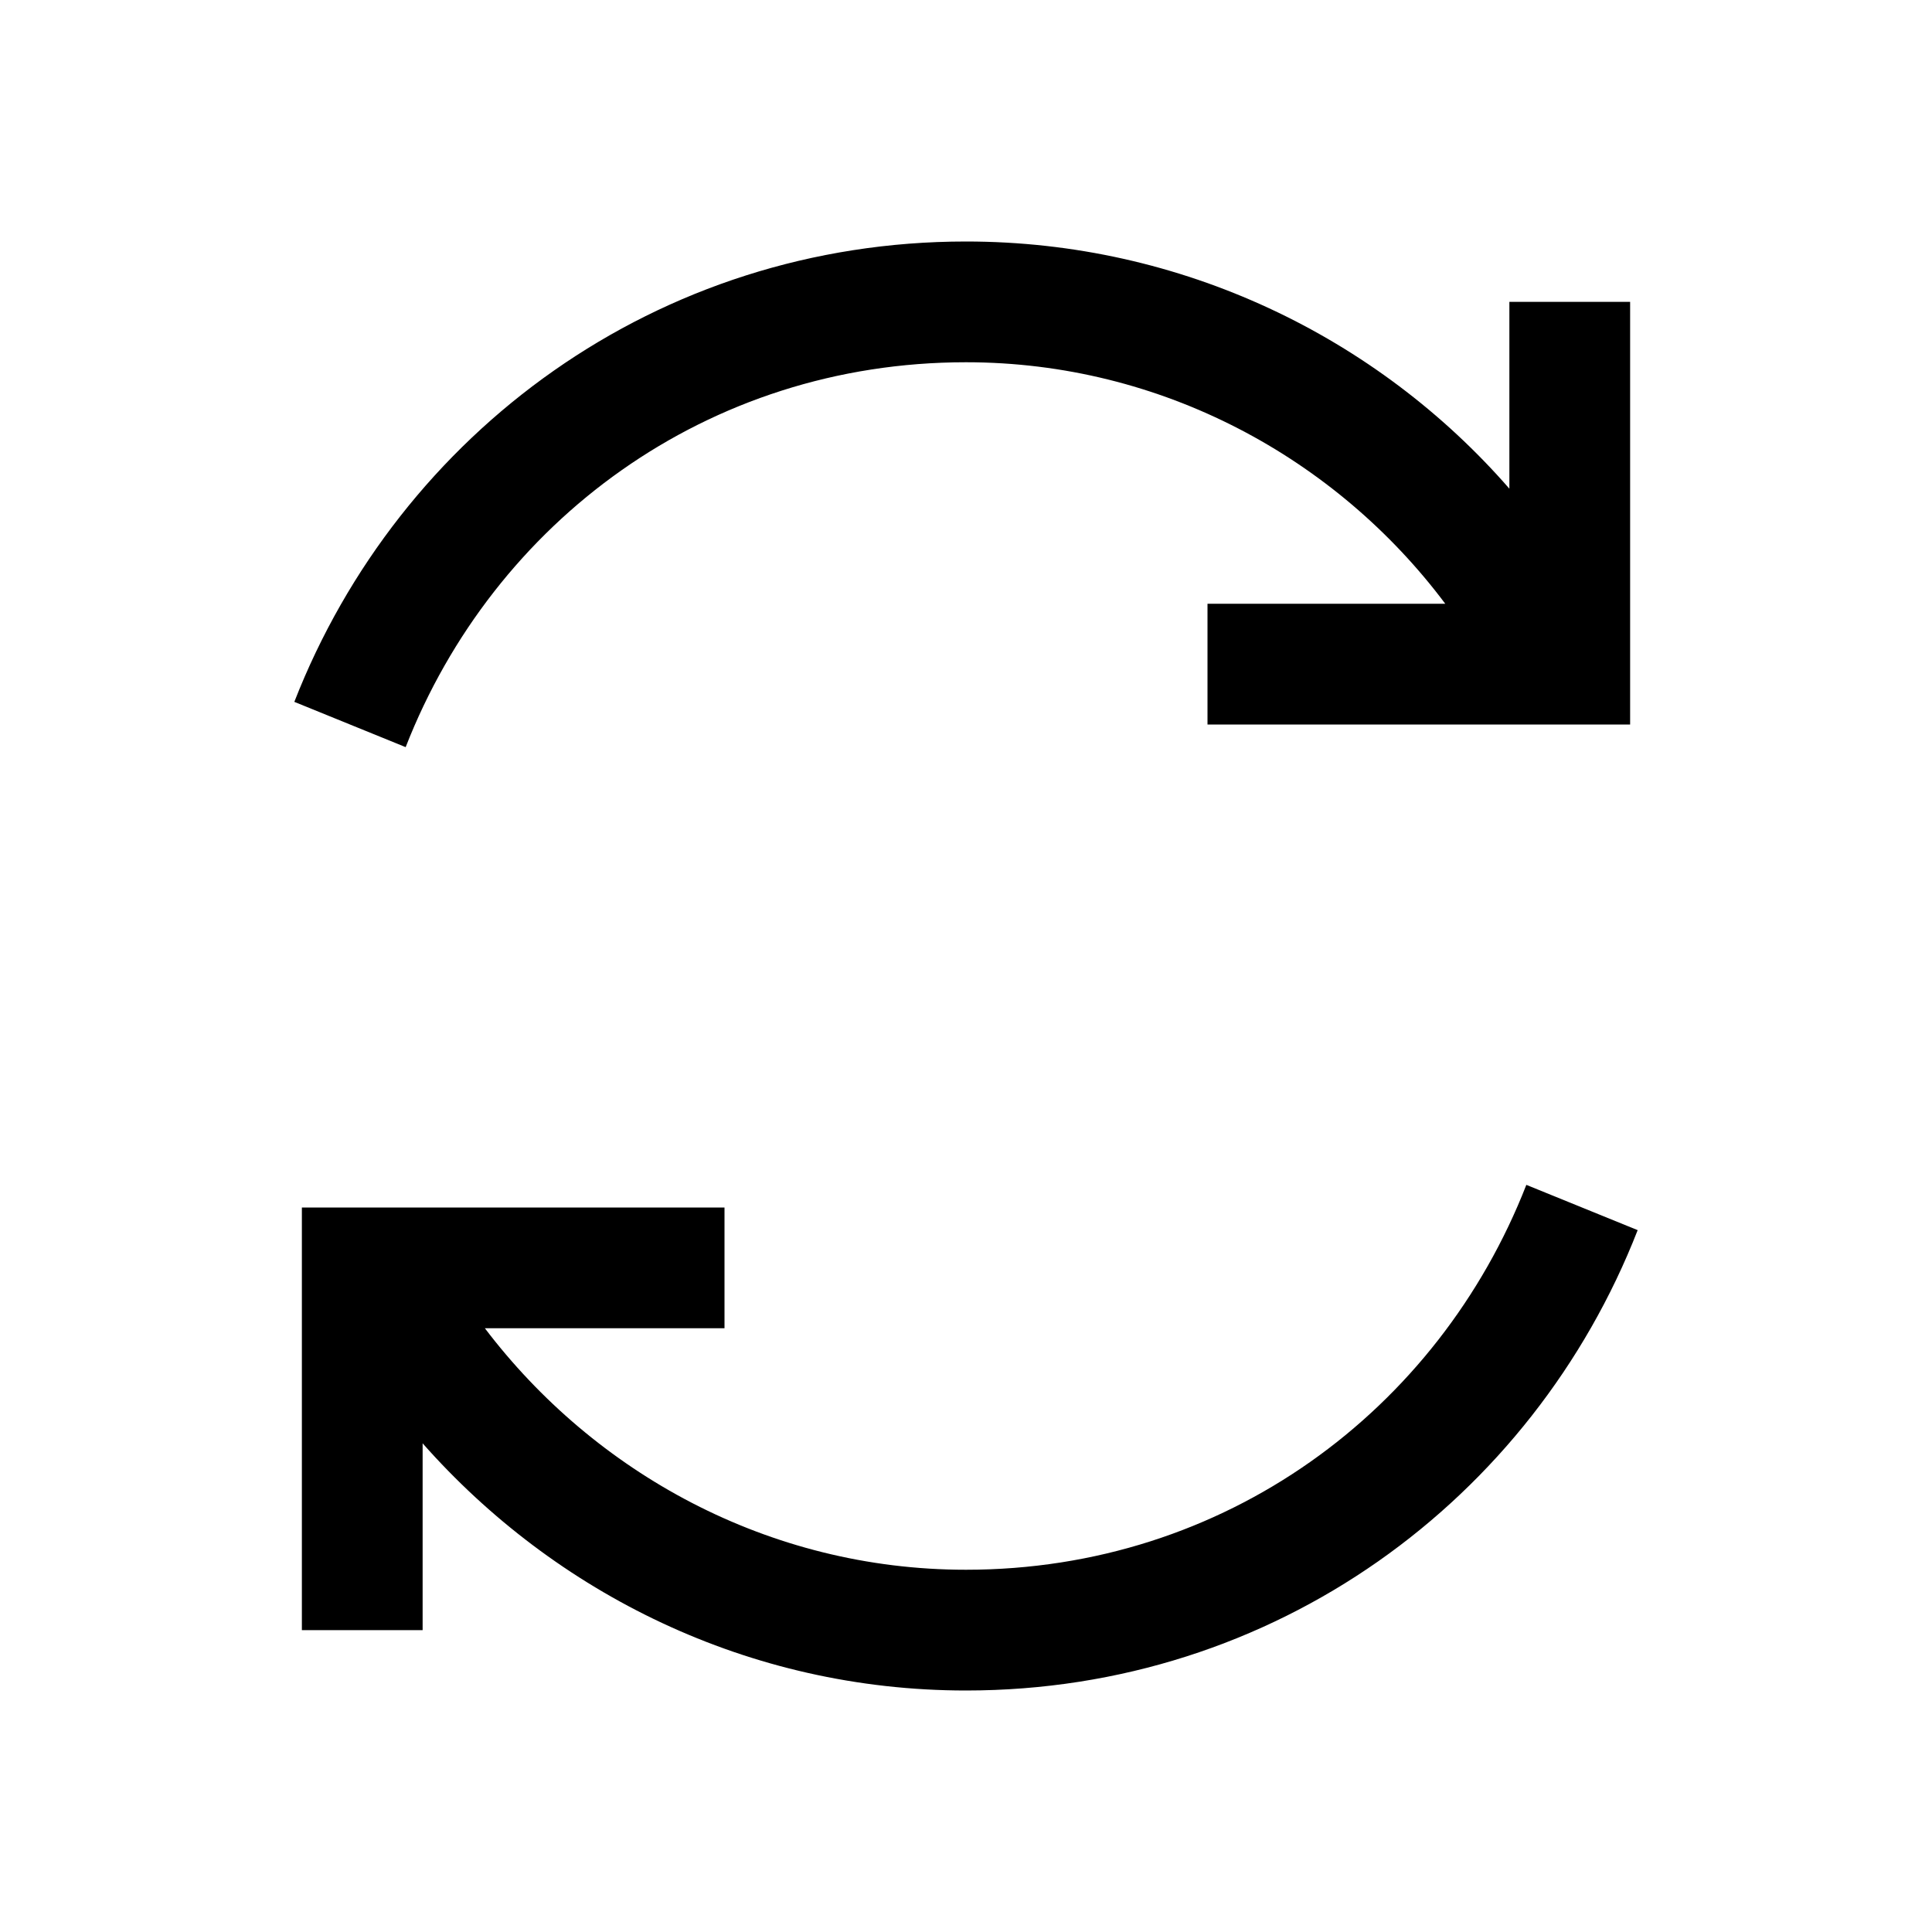
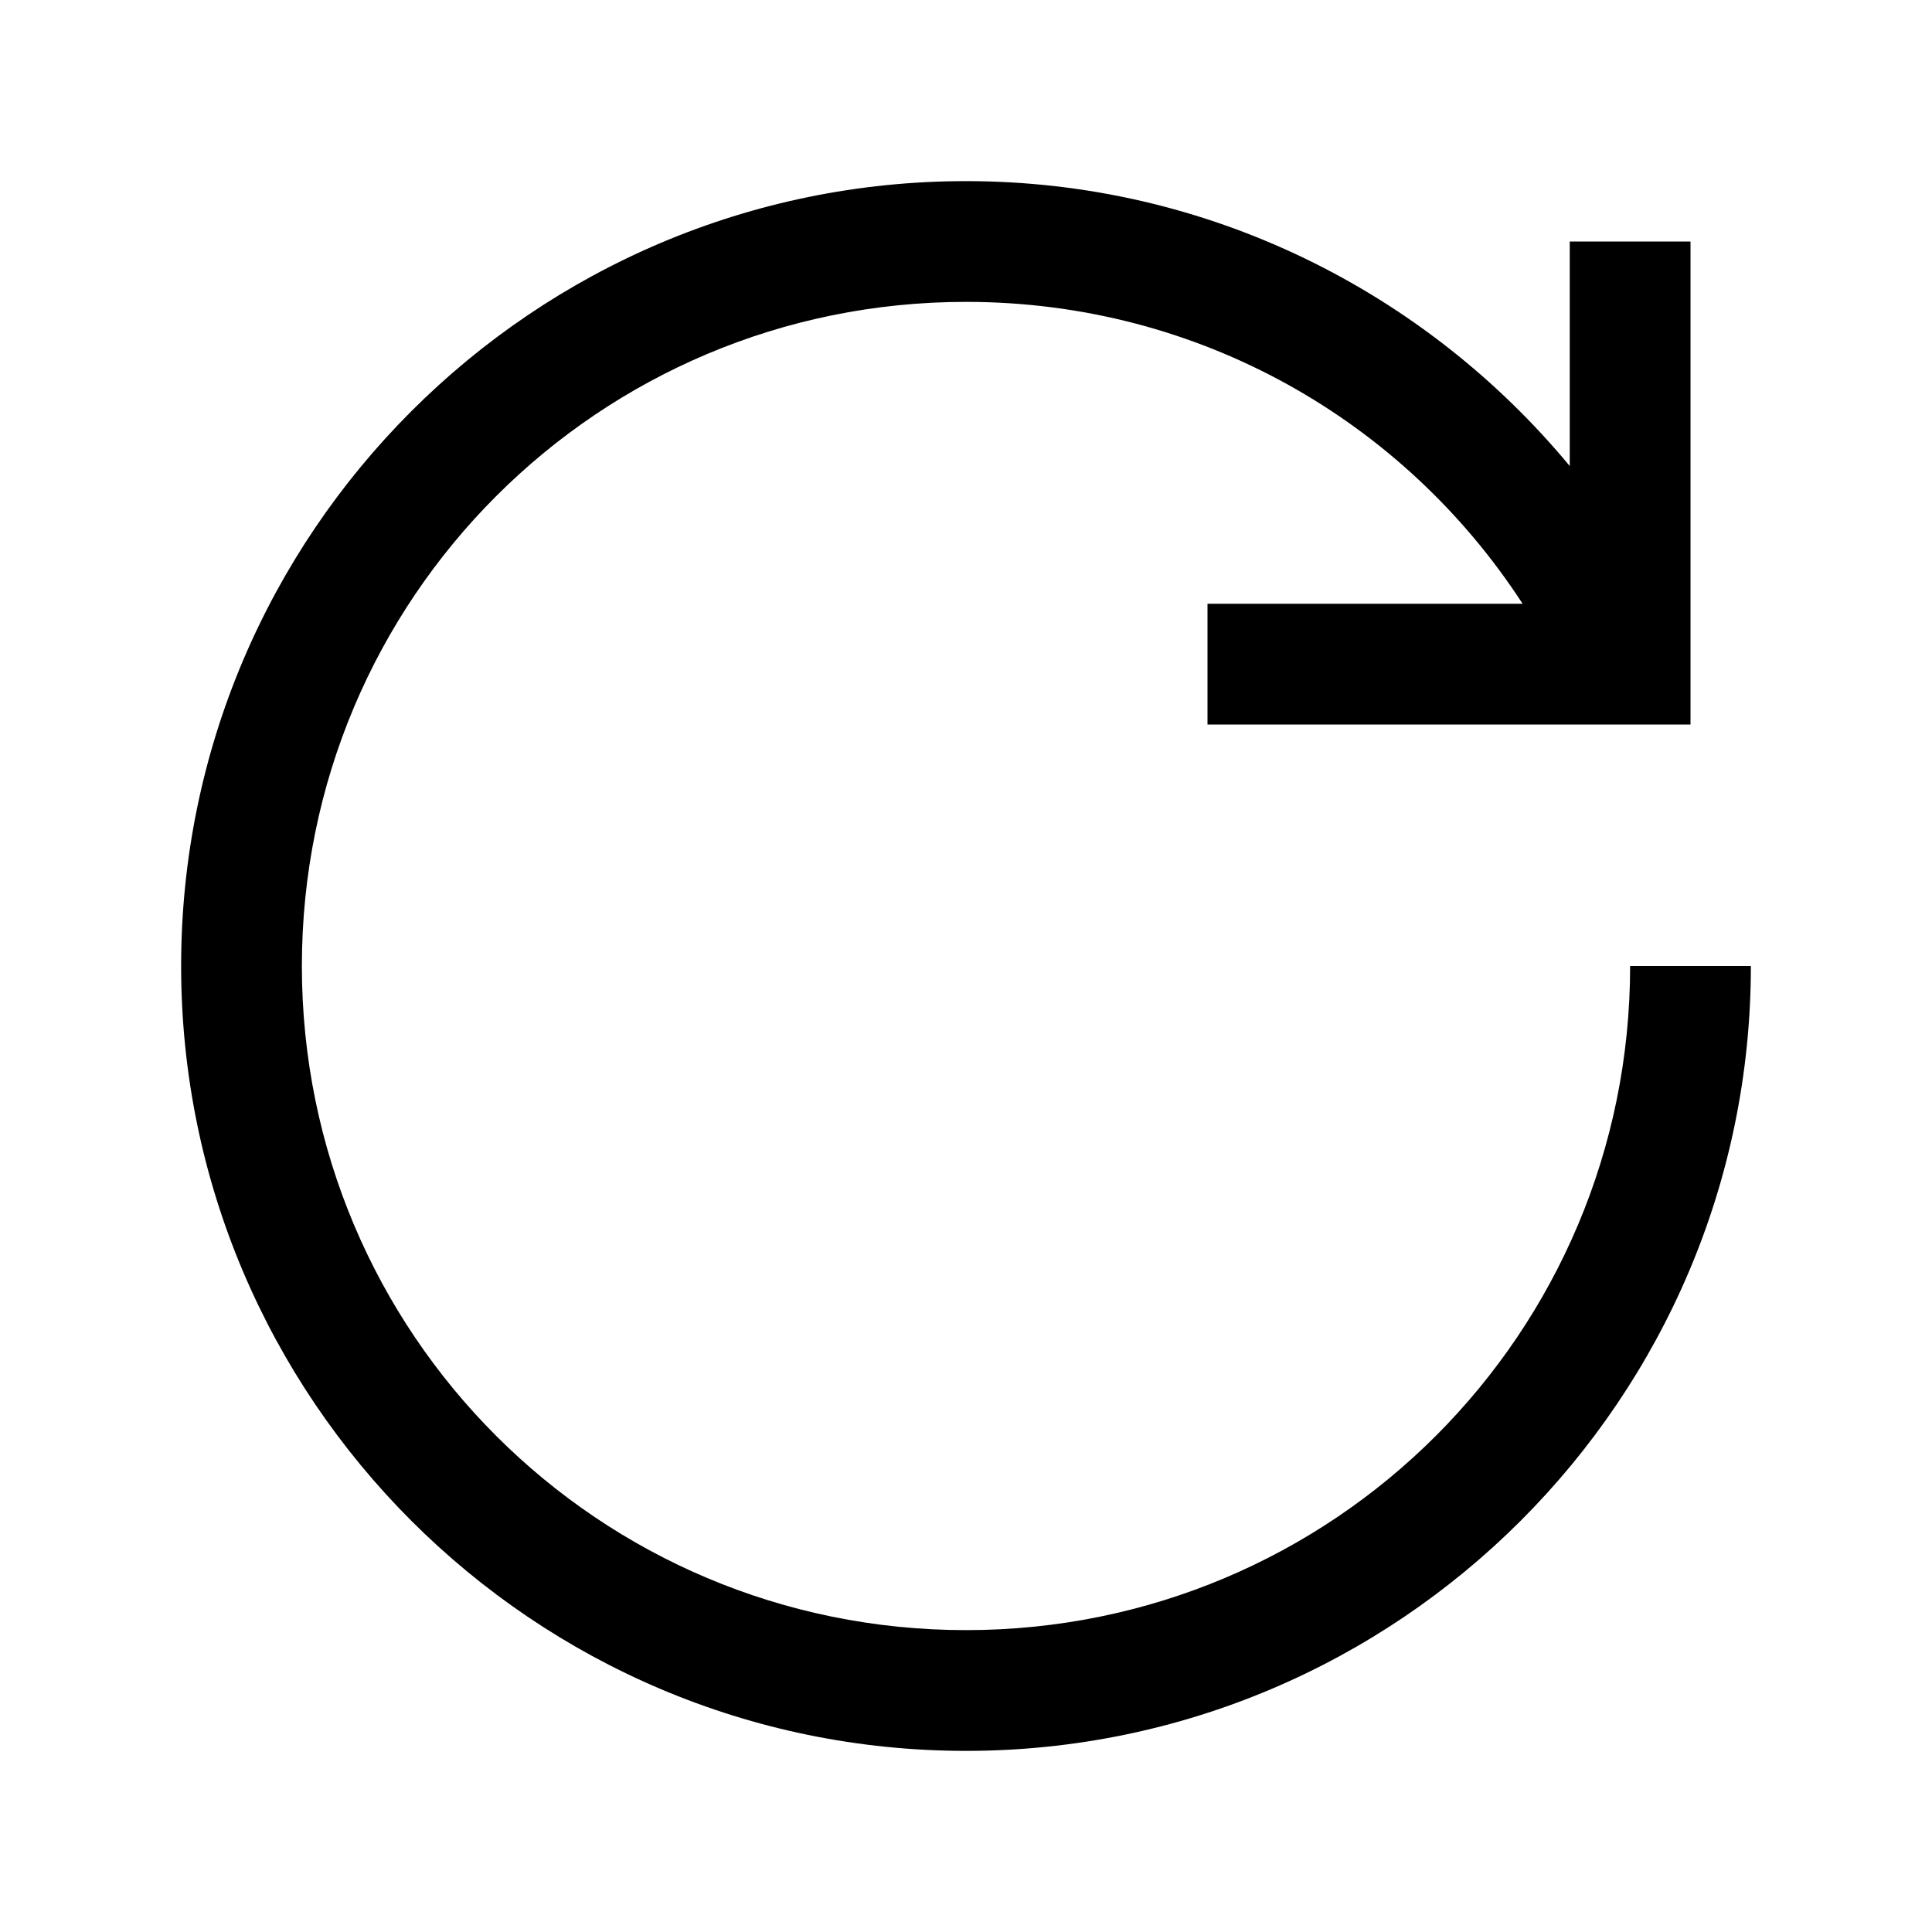
- <svg xmlns="http://www.w3.org/2000/svg" viewBox="0 0 32 32" fill="#000000">
-   <path style="text-indent:0;text-align:start;line-height:normal;text-transform:none;block-progression:tb;-inkscape-font-specification:Bitstream Vera Sans" d="M 16 4 C 10.889 4 6.617 7.161 4.875 11.625 L 6.719 12.375 C 8.177 8.639 11.711 6 16 6 C 19.24 6 22.134 7.59 23.938 10 L 20 10 L 20 12 L 26 12 L 27 12 L 27 11 L 27 5 L 25 5 L 25 8.094 C 22.81 5.581 19.571 4 16 4 z M 25.281 19.625 C 23.823 23.361 20.289 26 16 26 C 12.724 26 9.843 24.388 8.031 22 L 12 22 L 12 20 L 6 20 L 5 20 L 5 21 L 5 27 L 7 27 L 7 23.906 C 9.189 26.386 12.395 28 16 28 C 21.111 28 25.383 24.839 27.125 20.375 L 25.281 19.625 z" color="#000" overflow="visible" font-family="Bitstream Vera Sans" fill="#000000" />
+ <svg xmlns="http://www.w3.org/2000/svg" viewBox="0 0 32 32" version="1.1" fill="#000000">
+   <g id="surface1" fill="#000000">
+     <path style=" " d="M 16 3 C 8.832 3 3 8.832 3 16 C 3 23.168 8.832 29 16 29 C 23.168 29 29 23.168 29 16 L 27 16 C 27 22.086 22.086 27 16 27 C 9.914 27 5 22.086 5 16 C 5 9.914 9.914 5 16 5 C 19.875 5 23.262 6.984 25.219 10 L 20 10 L 20 12 L 28 12 L 28 4 L 26 4 L 26 7.719 C 23.617 4.844 20.02 3 16 3 Z " fill="#000000" />
+   </g>
</svg>
